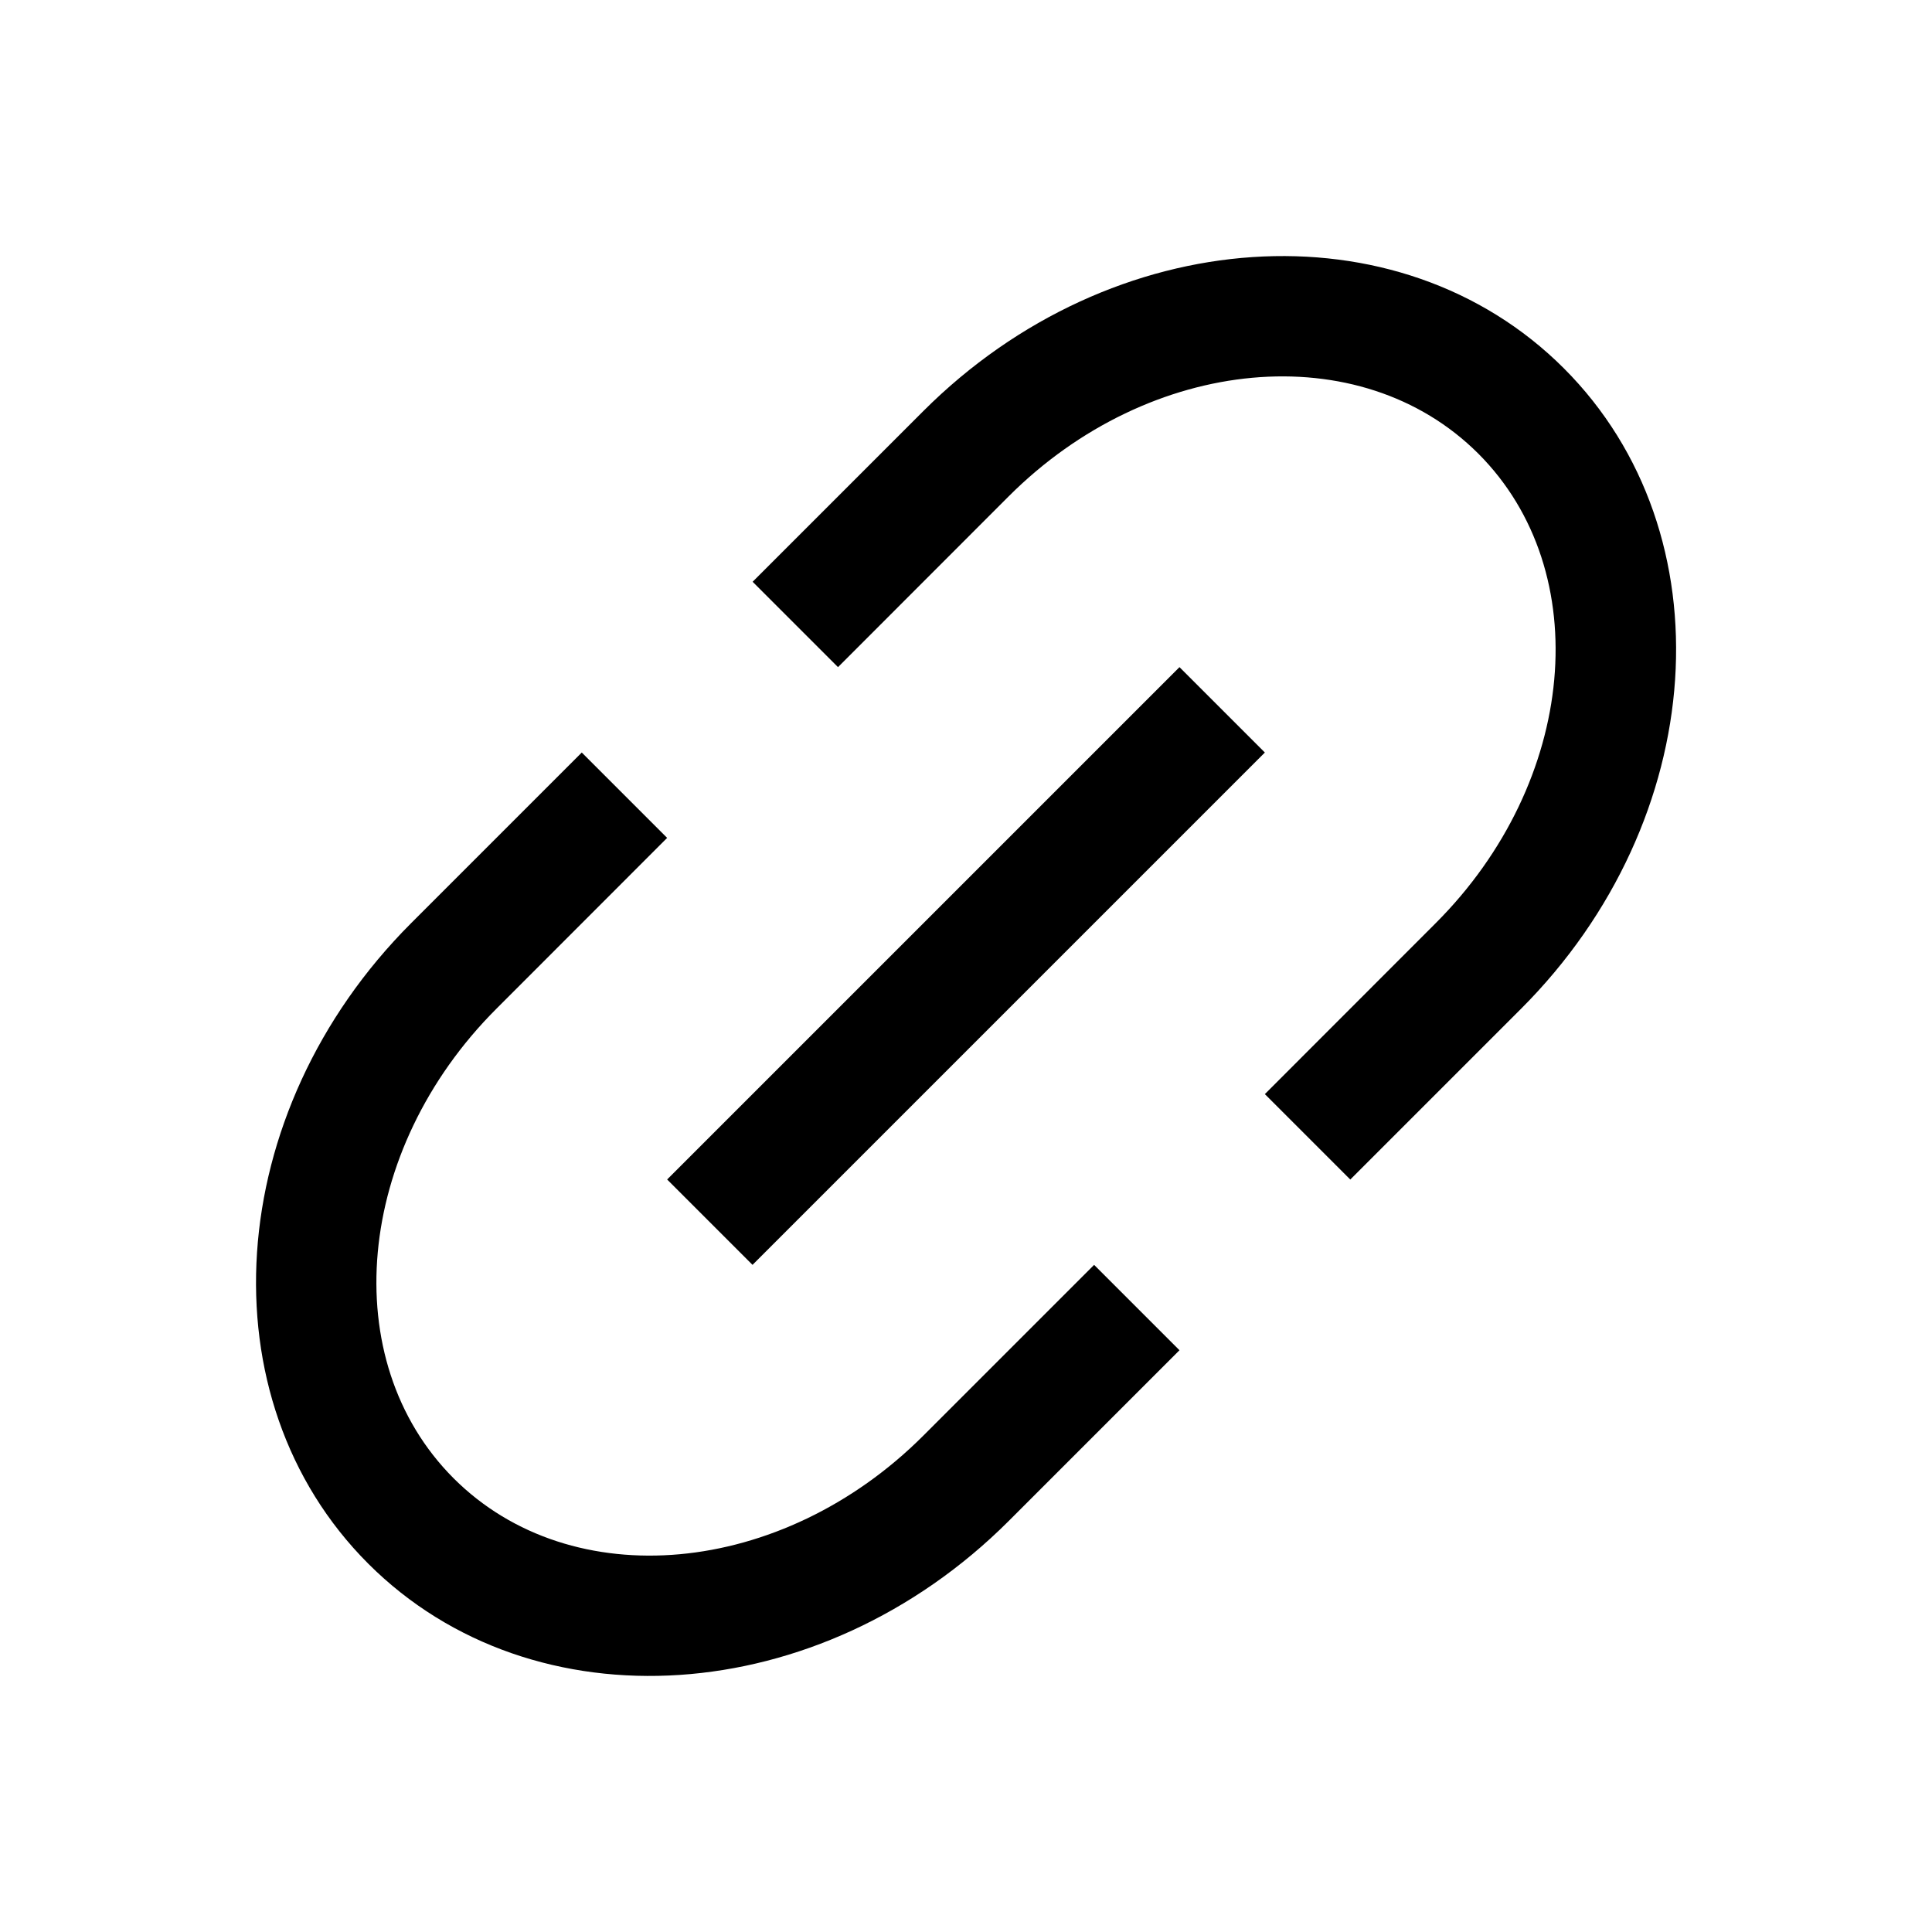
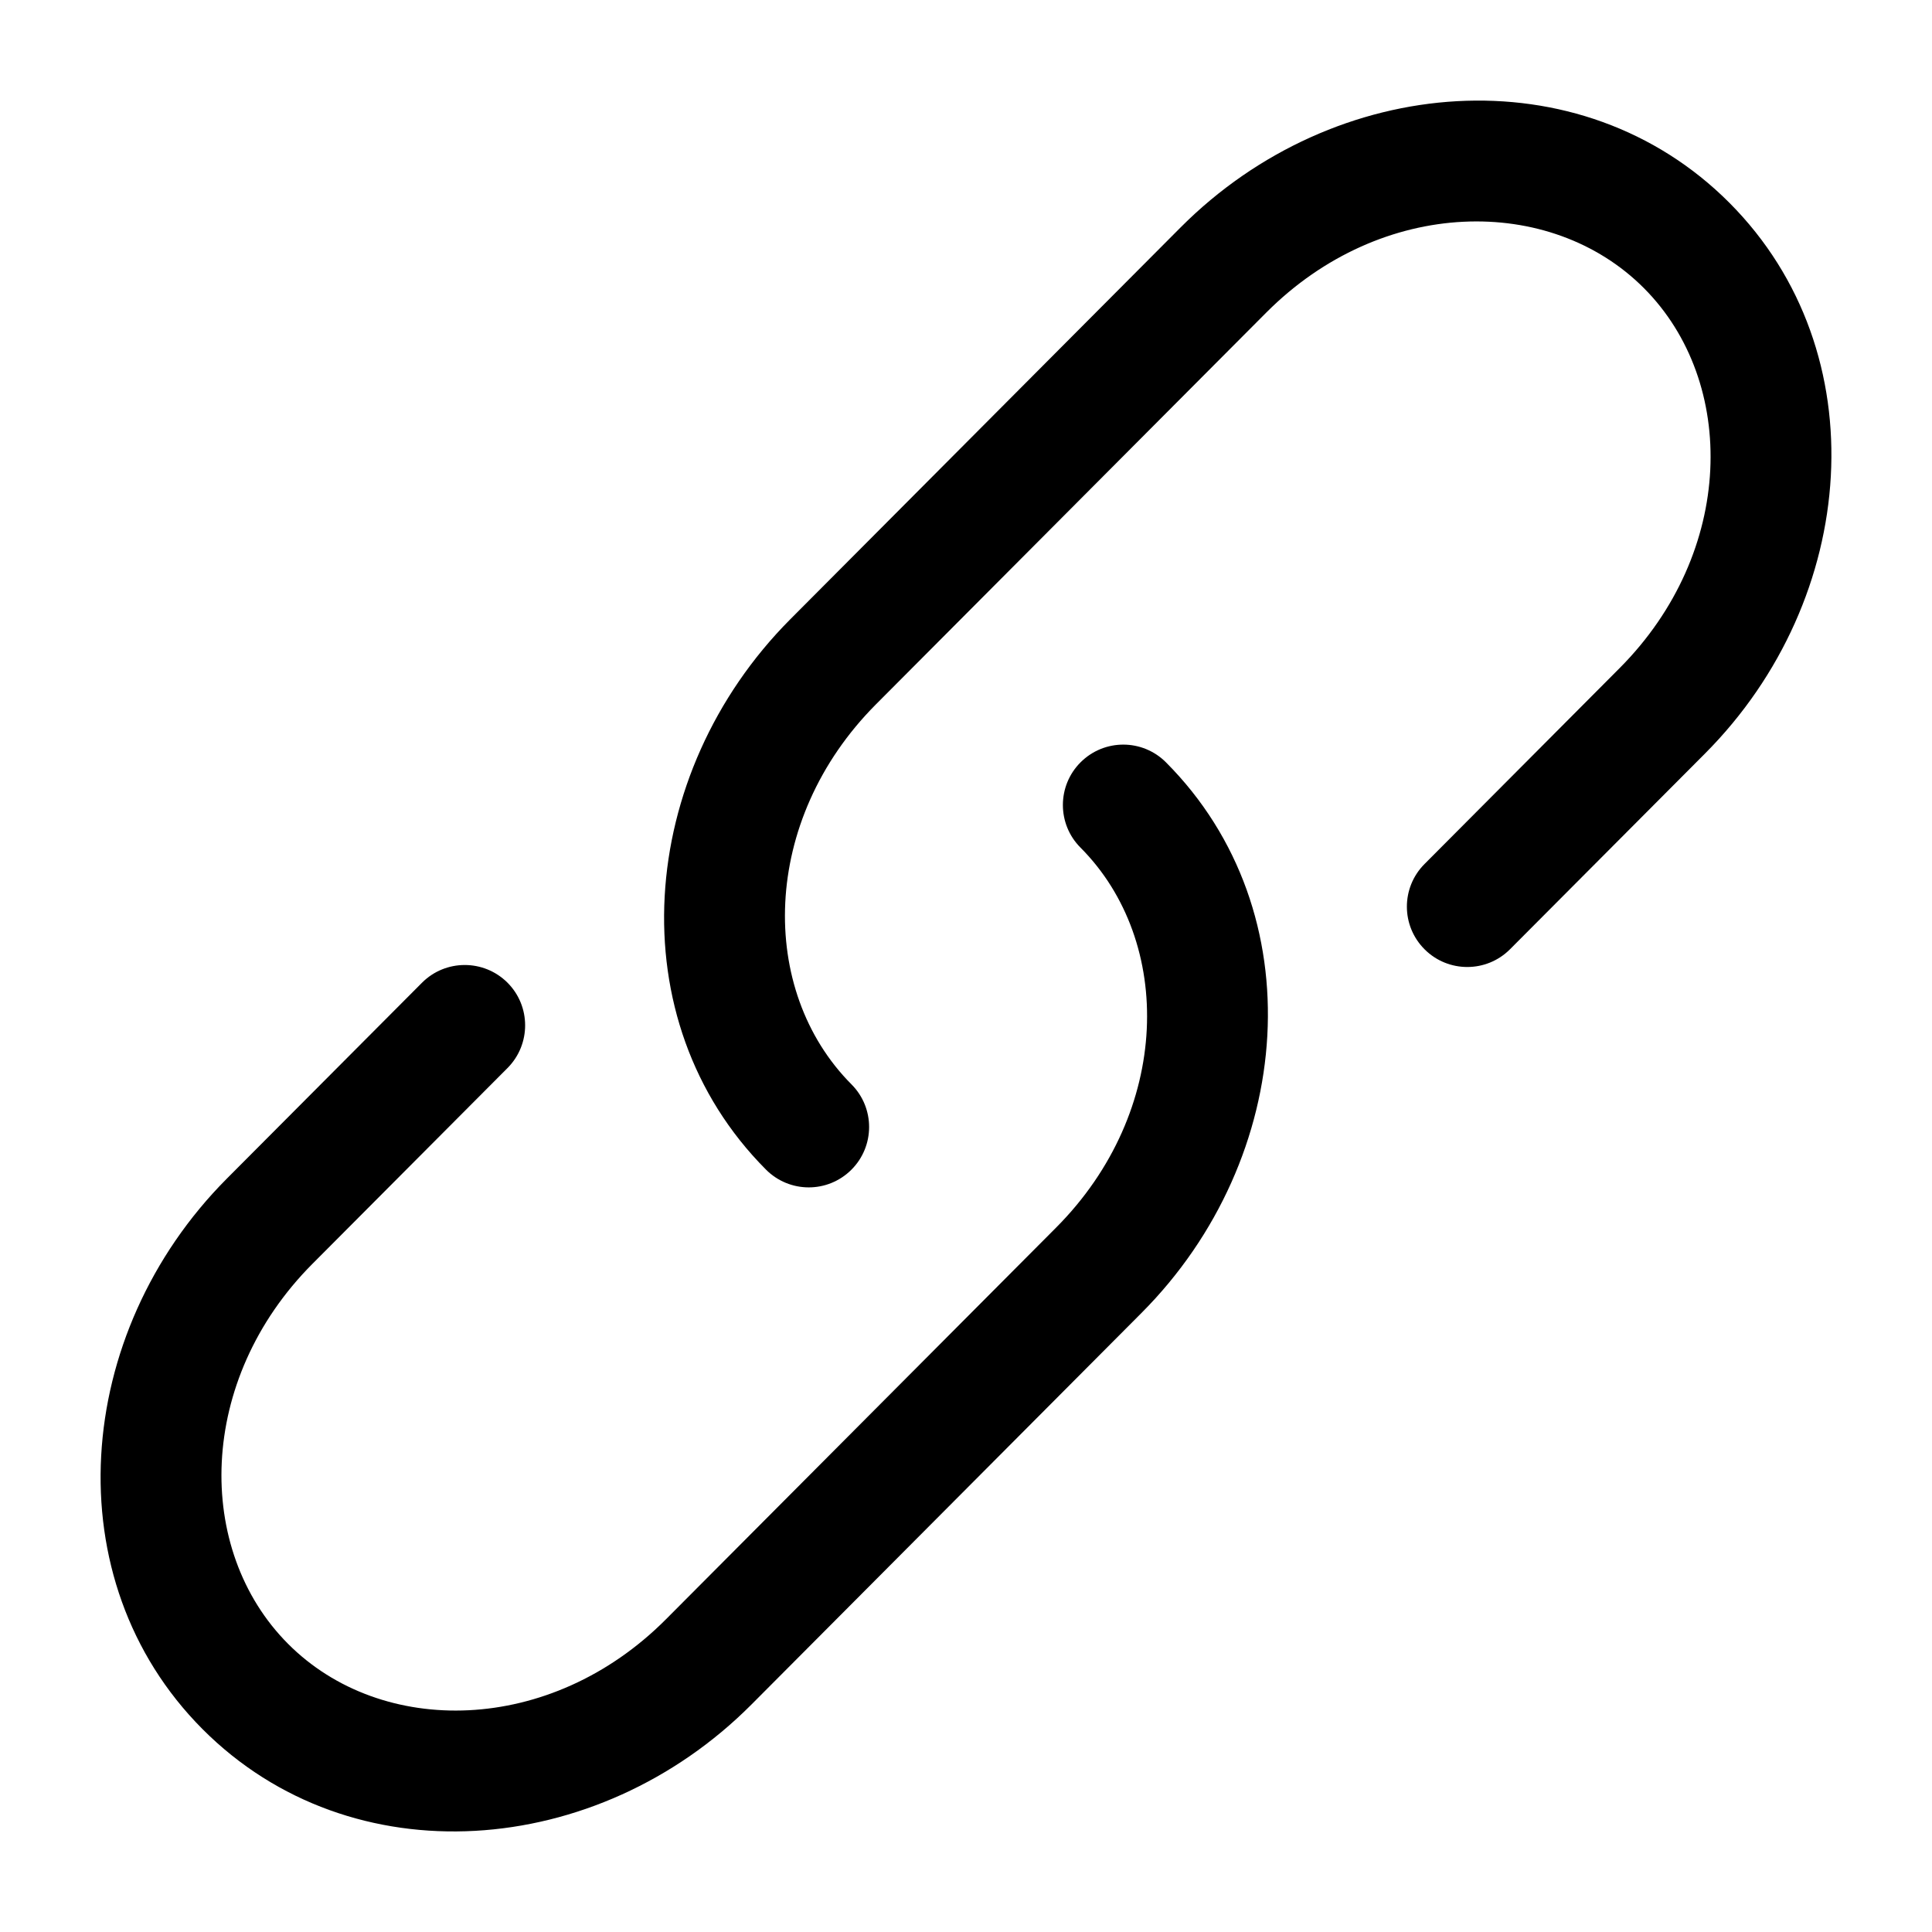
- <svg xmlns="http://www.w3.org/2000/svg" viewBox="0 0 1024 1024">
-   <path fill="currentColor" d="M715.648 625.152 670.4 579.904l90.496-90.56c75.008-74.944 85.12-186.368 22.656-248.896-62.528-62.464-173.952-52.352-248.96 22.656L444.16 353.6l-45.248-45.248 90.496-90.496c100.032-99.968 251.968-110.08 339.456-22.656 87.488 87.488 77.312 239.424-22.656 339.456l-90.496 90.496zm-90.496 90.496-90.496 90.496C434.624 906.112 282.688 916.224 195.2 828.8c-87.488-87.488-77.312-239.424 22.656-339.456l90.496-90.496 45.248 45.248-90.496 90.56c-75.008 74.944-85.12 186.368-22.656 248.896 62.528 62.464 173.952 52.352 248.96-22.656l90.496-90.496 45.248 45.248zm0-362.048 45.248 45.248L398.848 670.4 353.6 625.152 625.152 353.6z" />
+ <svg xmlns="http://www.w3.org/2000/svg" width="800px" height="800px" viewBox="0 0 24 24" fill="none">
+   <path d="M15.729 3.884C17.163 2.444 19.261 2.414 20.422 3.58C21.586 4.748 21.555 6.859 20.119 8.3L17.696 10.733C17.403 11.027 17.404 11.502 17.698 11.794C17.991 12.086 18.466 12.085 18.758 11.792L21.182 9.359C23.093 7.44 23.333 4.377 21.485 2.521C19.635 0.664 16.578 0.906 14.666 2.825L9.818 7.692C7.907 9.611 7.667 12.674 9.515 14.529C9.808 14.823 10.282 14.824 10.576 14.531C10.869 14.239 10.87 13.764 10.578 13.471C9.414 12.303 9.446 10.191 10.881 8.75L15.729 3.884Z" fill="currentColor" />
+   <path d="M14.485 9.471C14.193 9.177 13.718 9.176 13.424 9.469C13.131 9.761 13.13 10.236 13.422 10.529C14.586 11.697 14.555 13.809 13.119 15.25L8.272 20.116C6.837 21.556 4.739 21.586 3.578 20.42C2.414 19.252 2.446 17.141 3.881 15.7L6.305 13.267C6.597 12.973 6.596 12.498 6.303 12.206C6.009 11.914 5.534 11.915 5.242 12.208L2.818 14.641C0.907 16.56 0.667 19.623 2.515 21.479C4.366 23.337 7.422 23.094 9.334 21.175L14.182 16.308C16.093 14.389 16.333 11.326 14.485 9.471Z" fill="currentColor" />
</svg>
